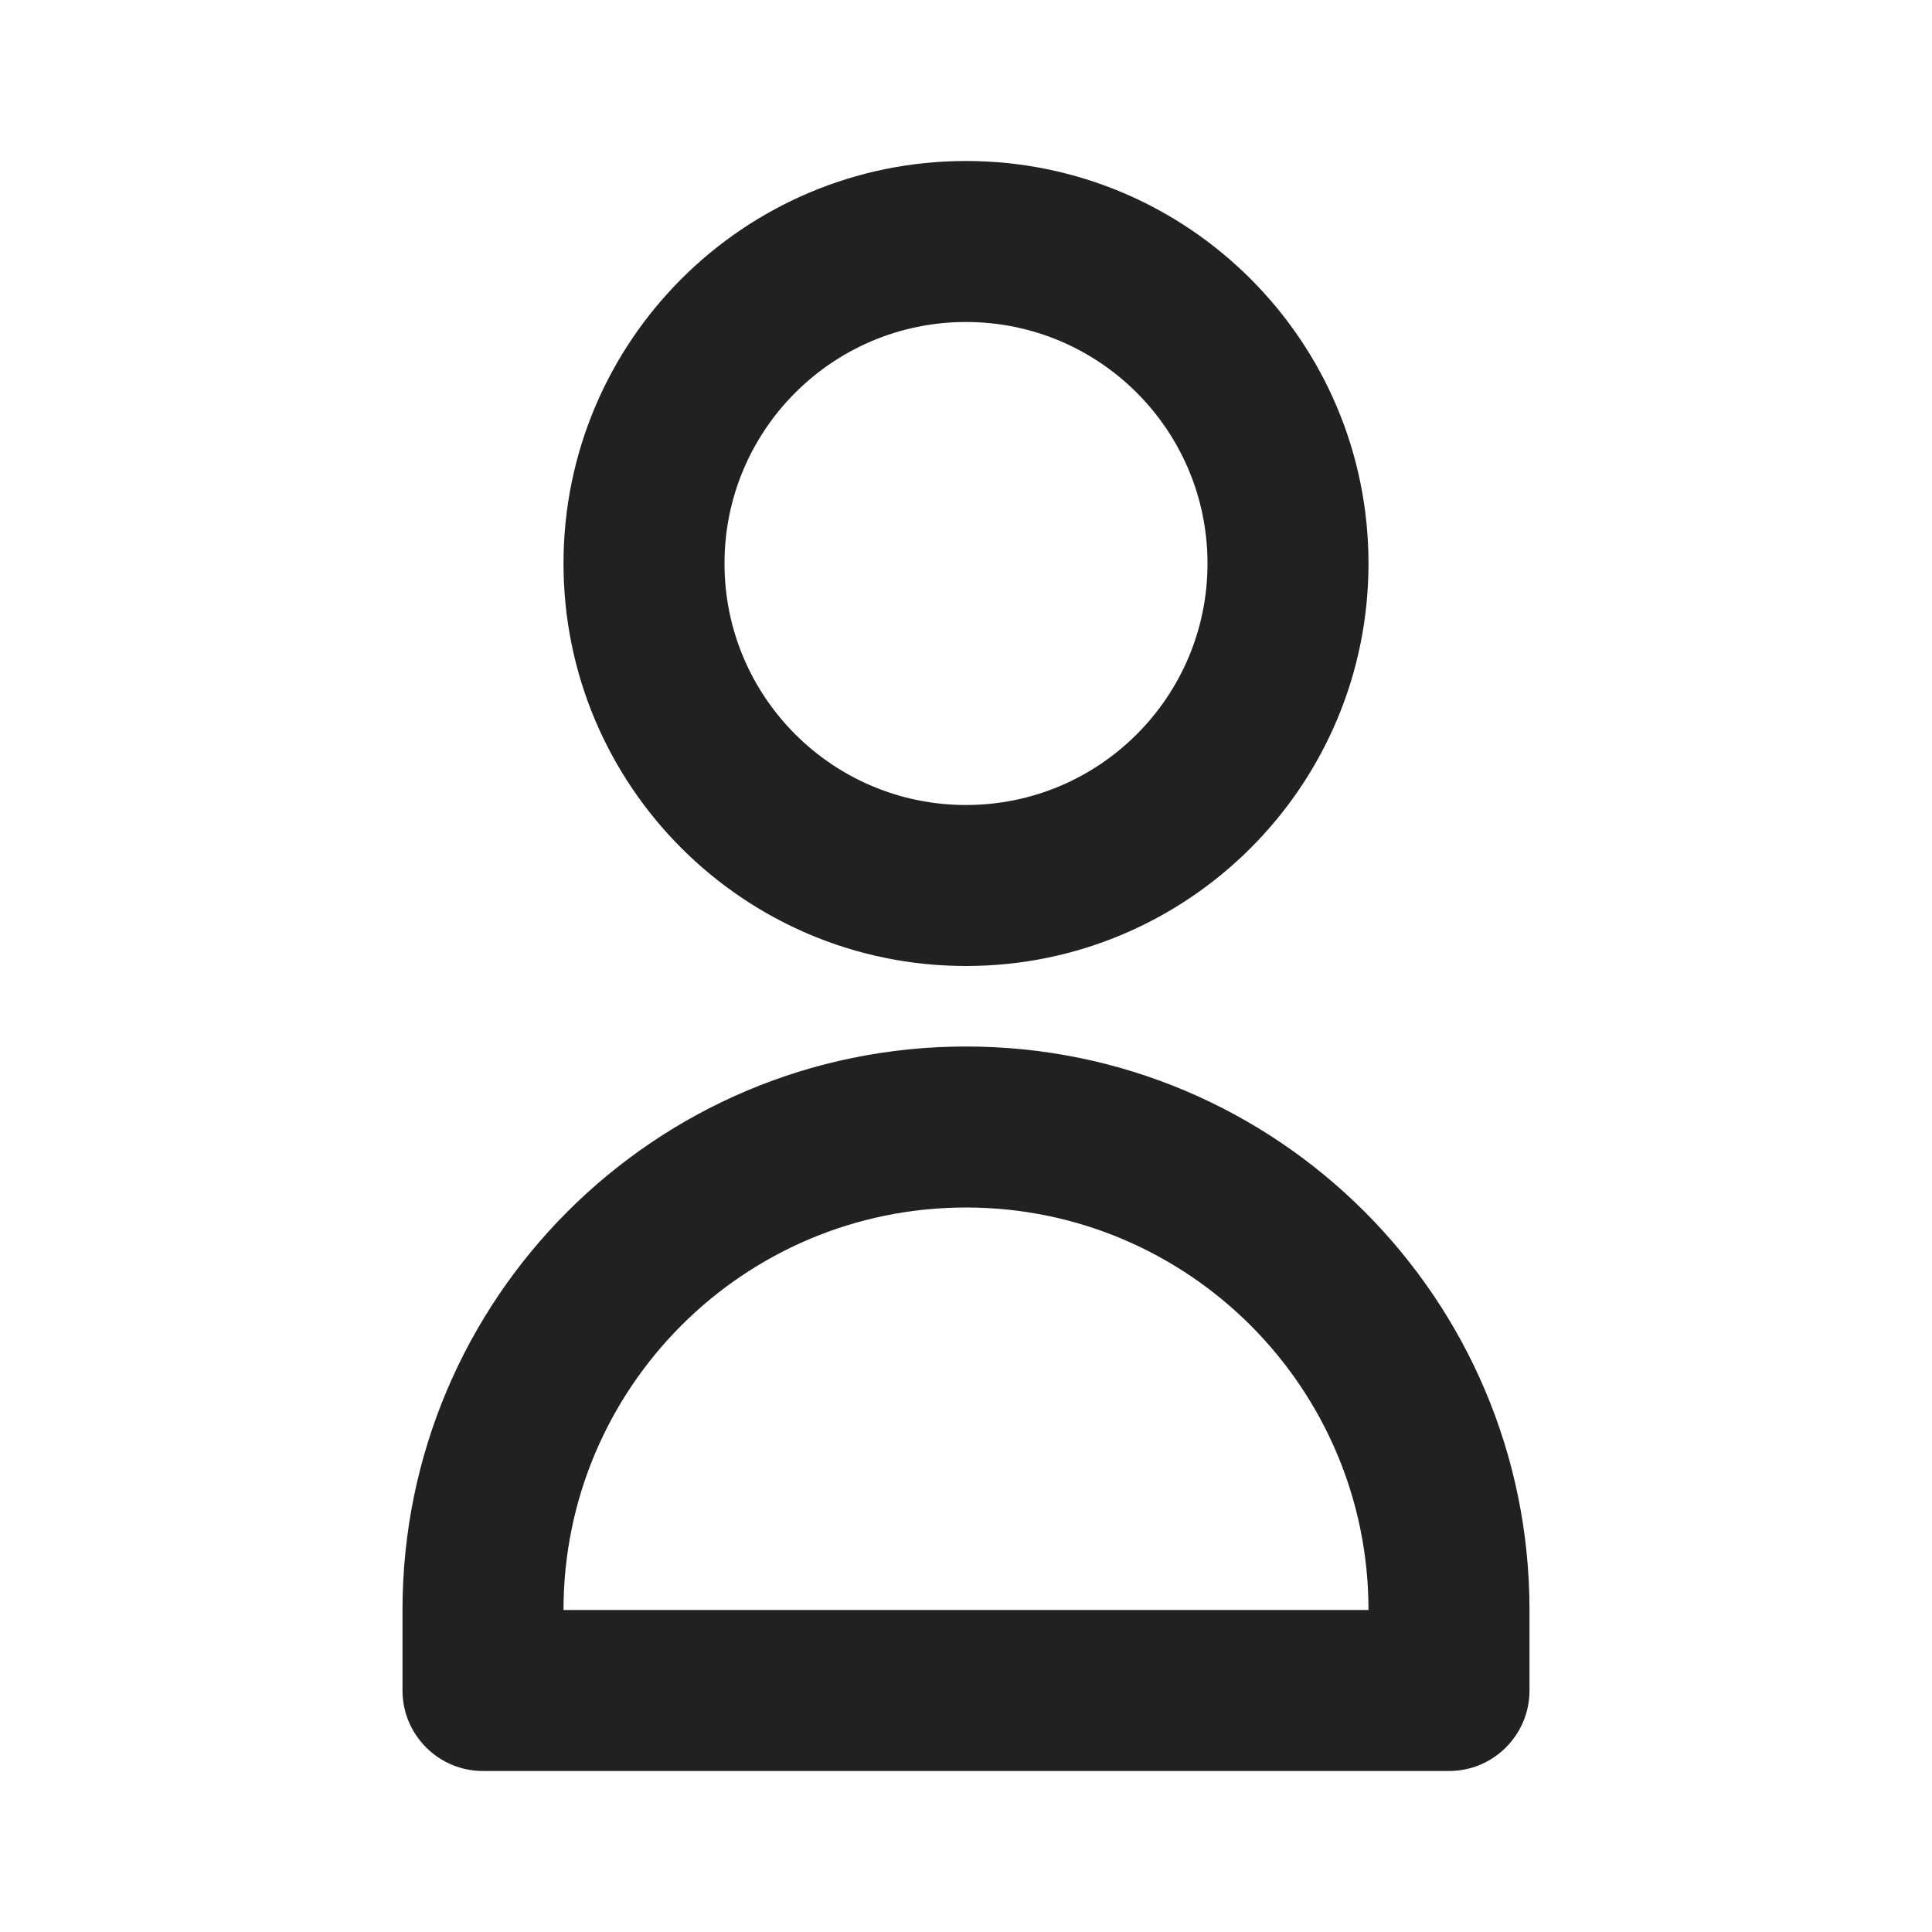
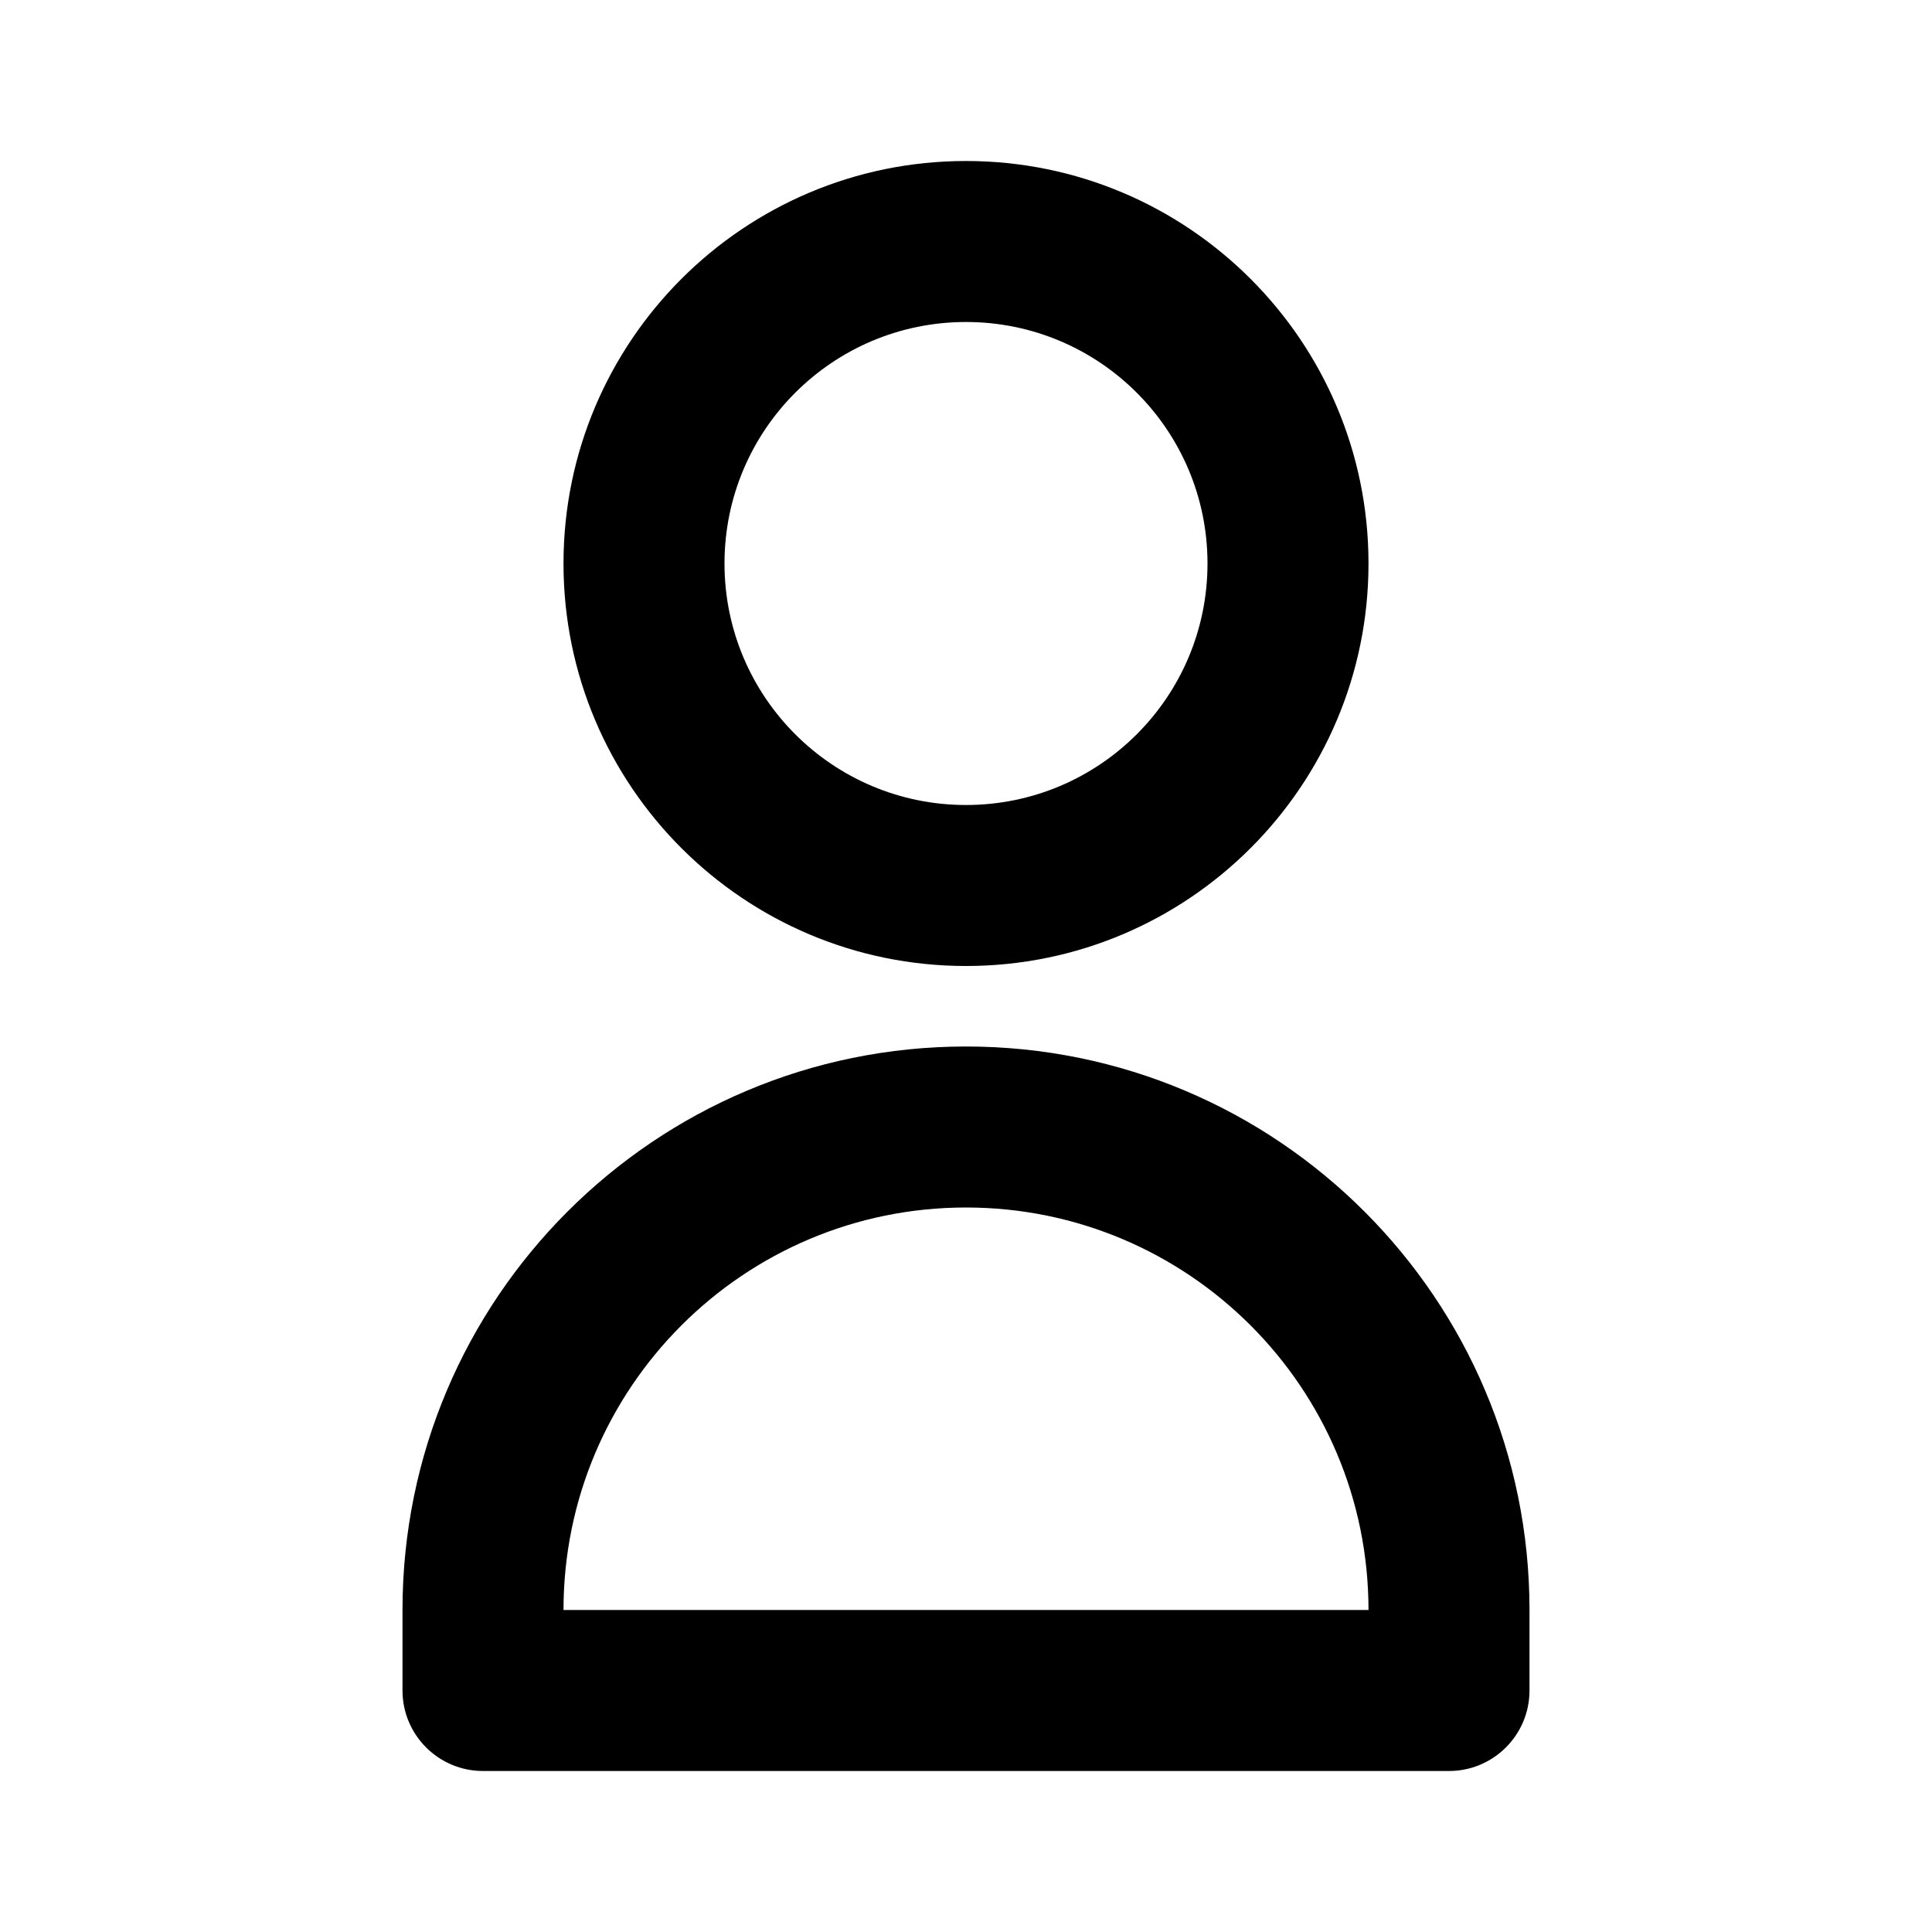
- <svg xmlns="http://www.w3.org/2000/svg" width="24" height="24" viewBox="0 0 24 24" fill="none">
-   <path fill-rule="evenodd" clip-rule="evenodd" d="M12 4C10.343 4 9 5.343 9 7C9 8.657 10.343 10 12 10C13.657 10 15 8.657 15 7C15 5.343 13.657 4 12 4ZM7 7C7 4.239 9.239 2 12 2C14.761 2 17 4.239 17 7C17 9.761 14.761 12 12 12C9.239 12 7 9.761 7 7ZM12 15C9.239 15 7 17.239 7 20H17C17 17.239 14.761 15 12 15ZM5 20C5 16.134 8.134 13 12 13C15.866 13 19 16.134 19 20V21C19 21.552 18.552 22 18 22H6C5.448 22 5 21.552 5 21V20Z" fill="#212121" />
+ <svg xmlns="http://www.w3.org/2000/svg" width="24" height="24" viewBox="0 0 24 24">
+   <path fill-rule="evenodd" clip-rule="evenodd" d="M12 4C10.343 4 9 5.343 9 7C9 8.657 10.343 10 12 10C13.657 10 15 8.657 15 7C15 5.343 13.657 4 12 4ZM7 7C7 4.239 9.239 2 12 2C14.761 2 17 4.239 17 7C17 9.761 14.761 12 12 12C9.239 12 7 9.761 7 7ZM12 15C9.239 15 7 17.239 7 20H17C17 17.239 14.761 15 12 15ZM5 20C5 16.134 8.134 13 12 13C15.866 13 19 16.134 19 20V21C19 21.552 18.552 22 18 22H6C5.448 22 5 21.552 5 21V20Z" fill="currentColor" />
</svg>
